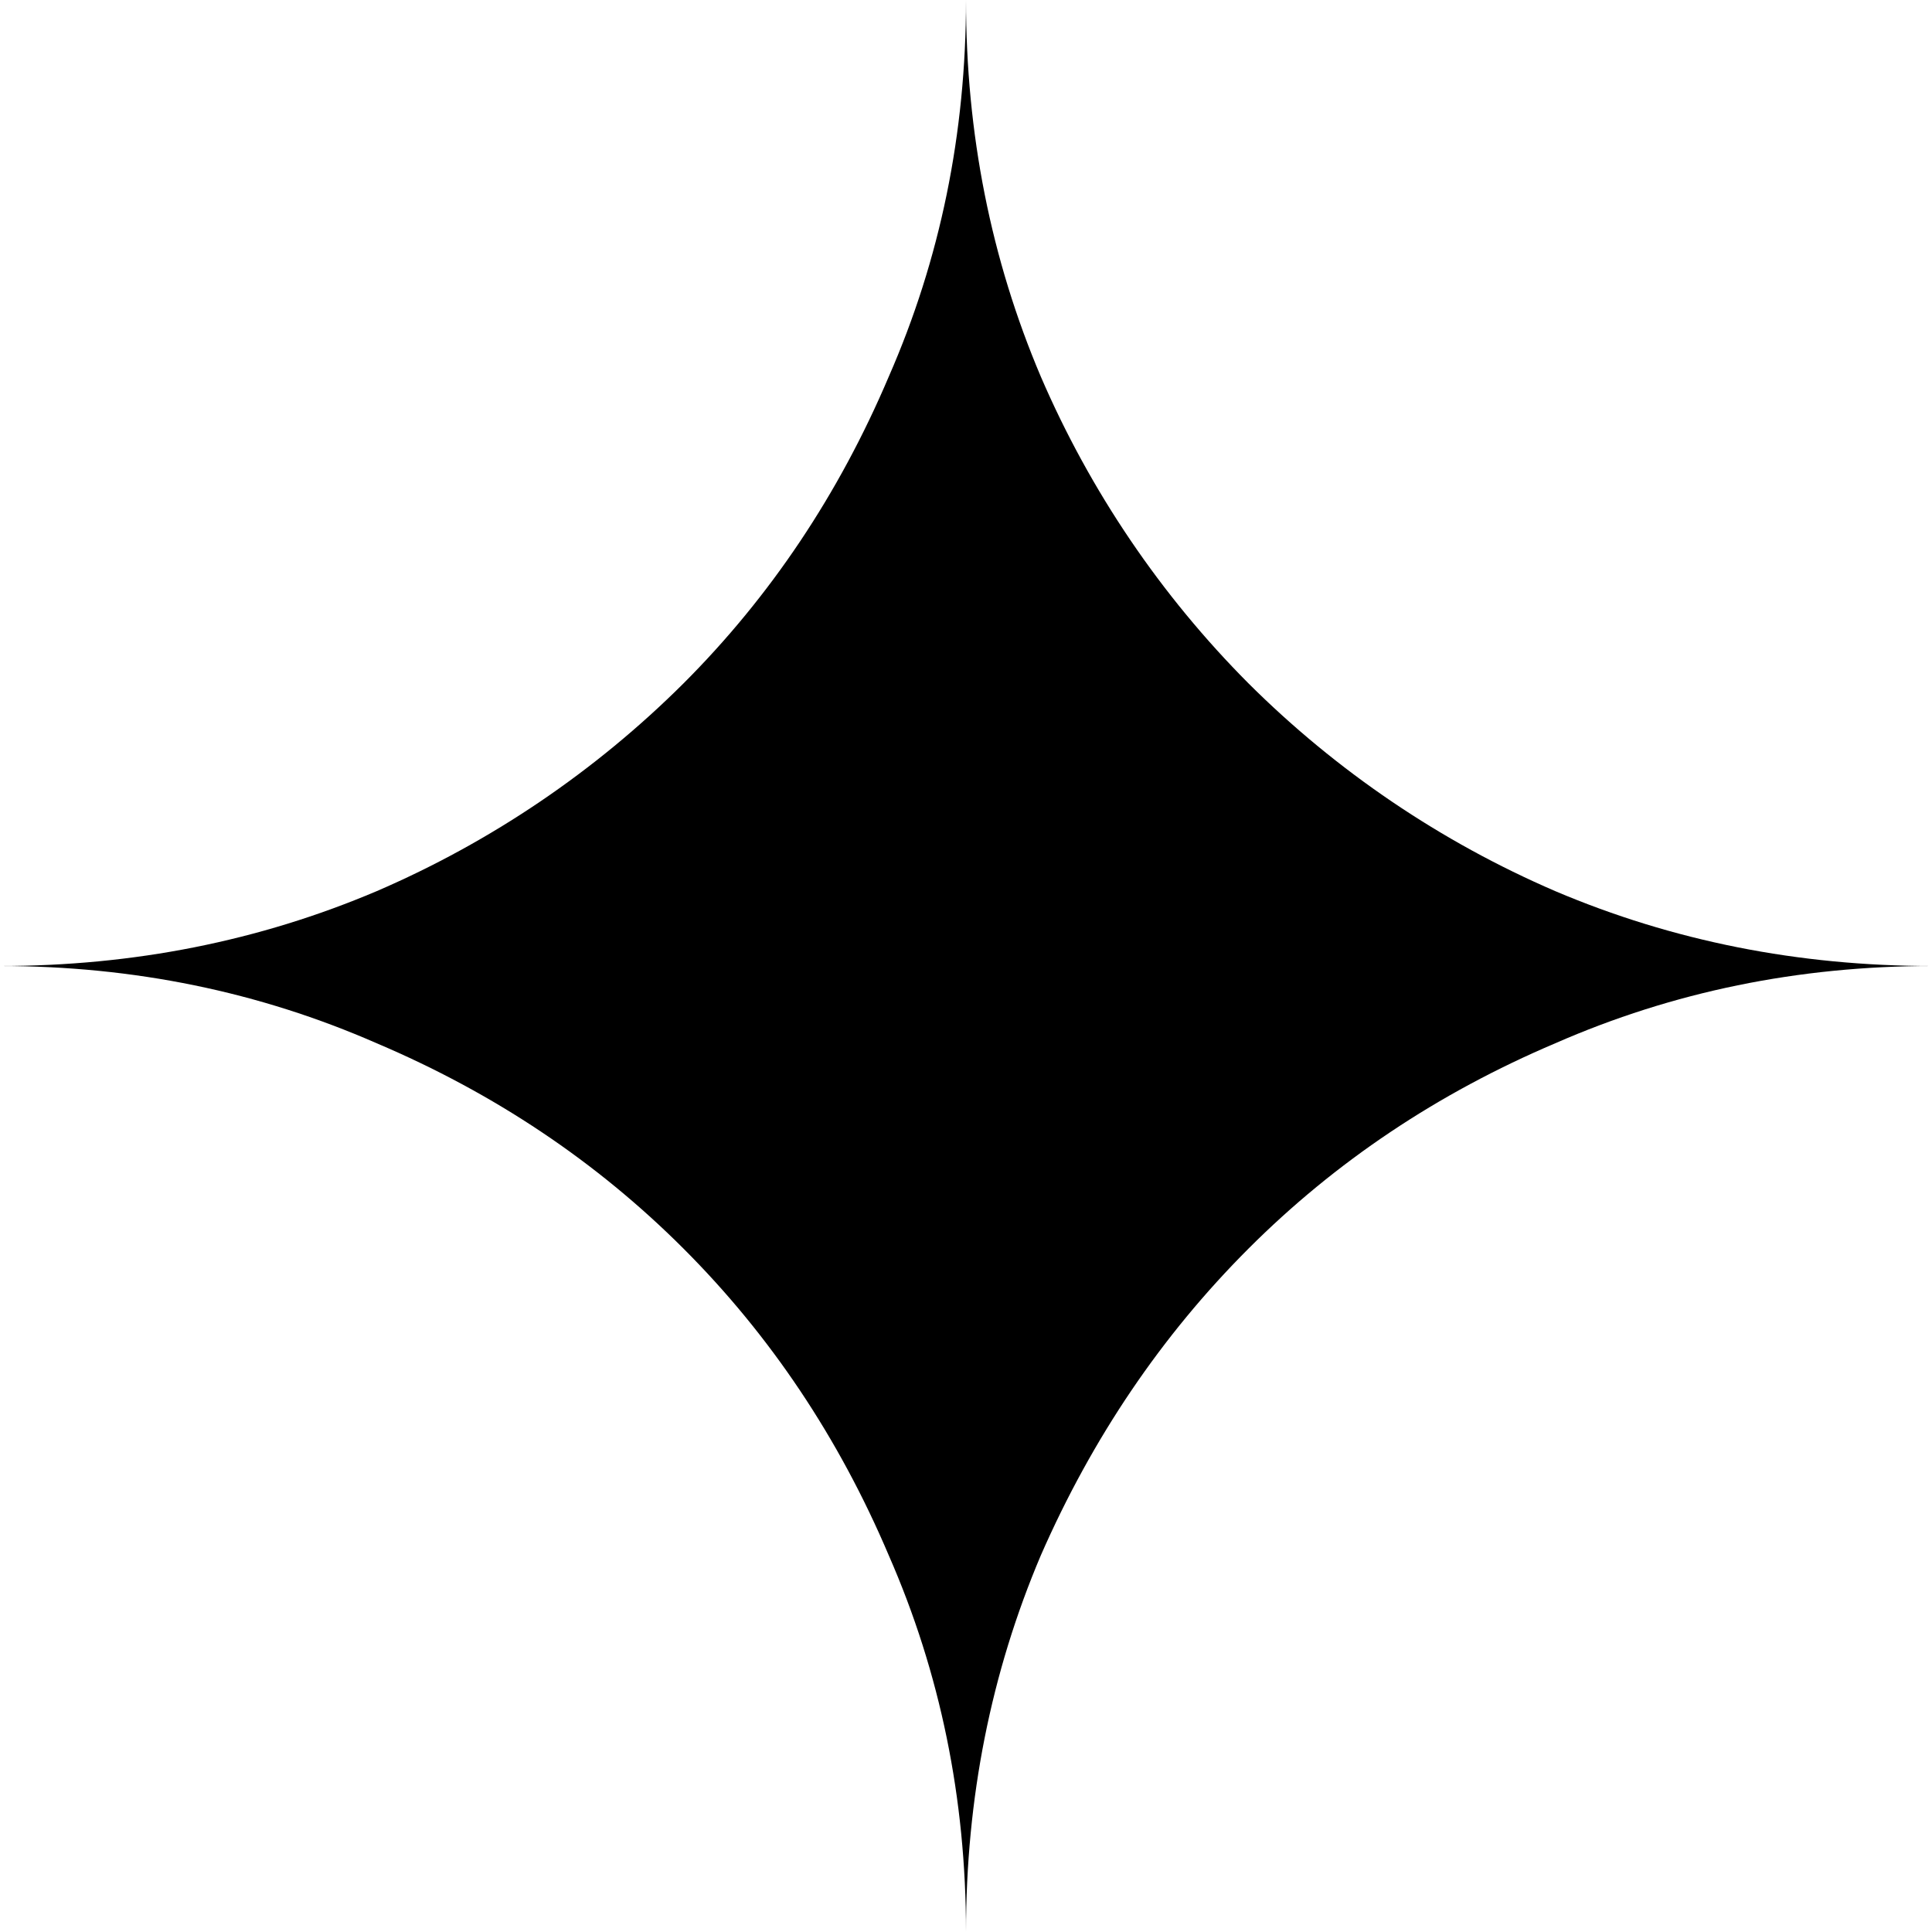
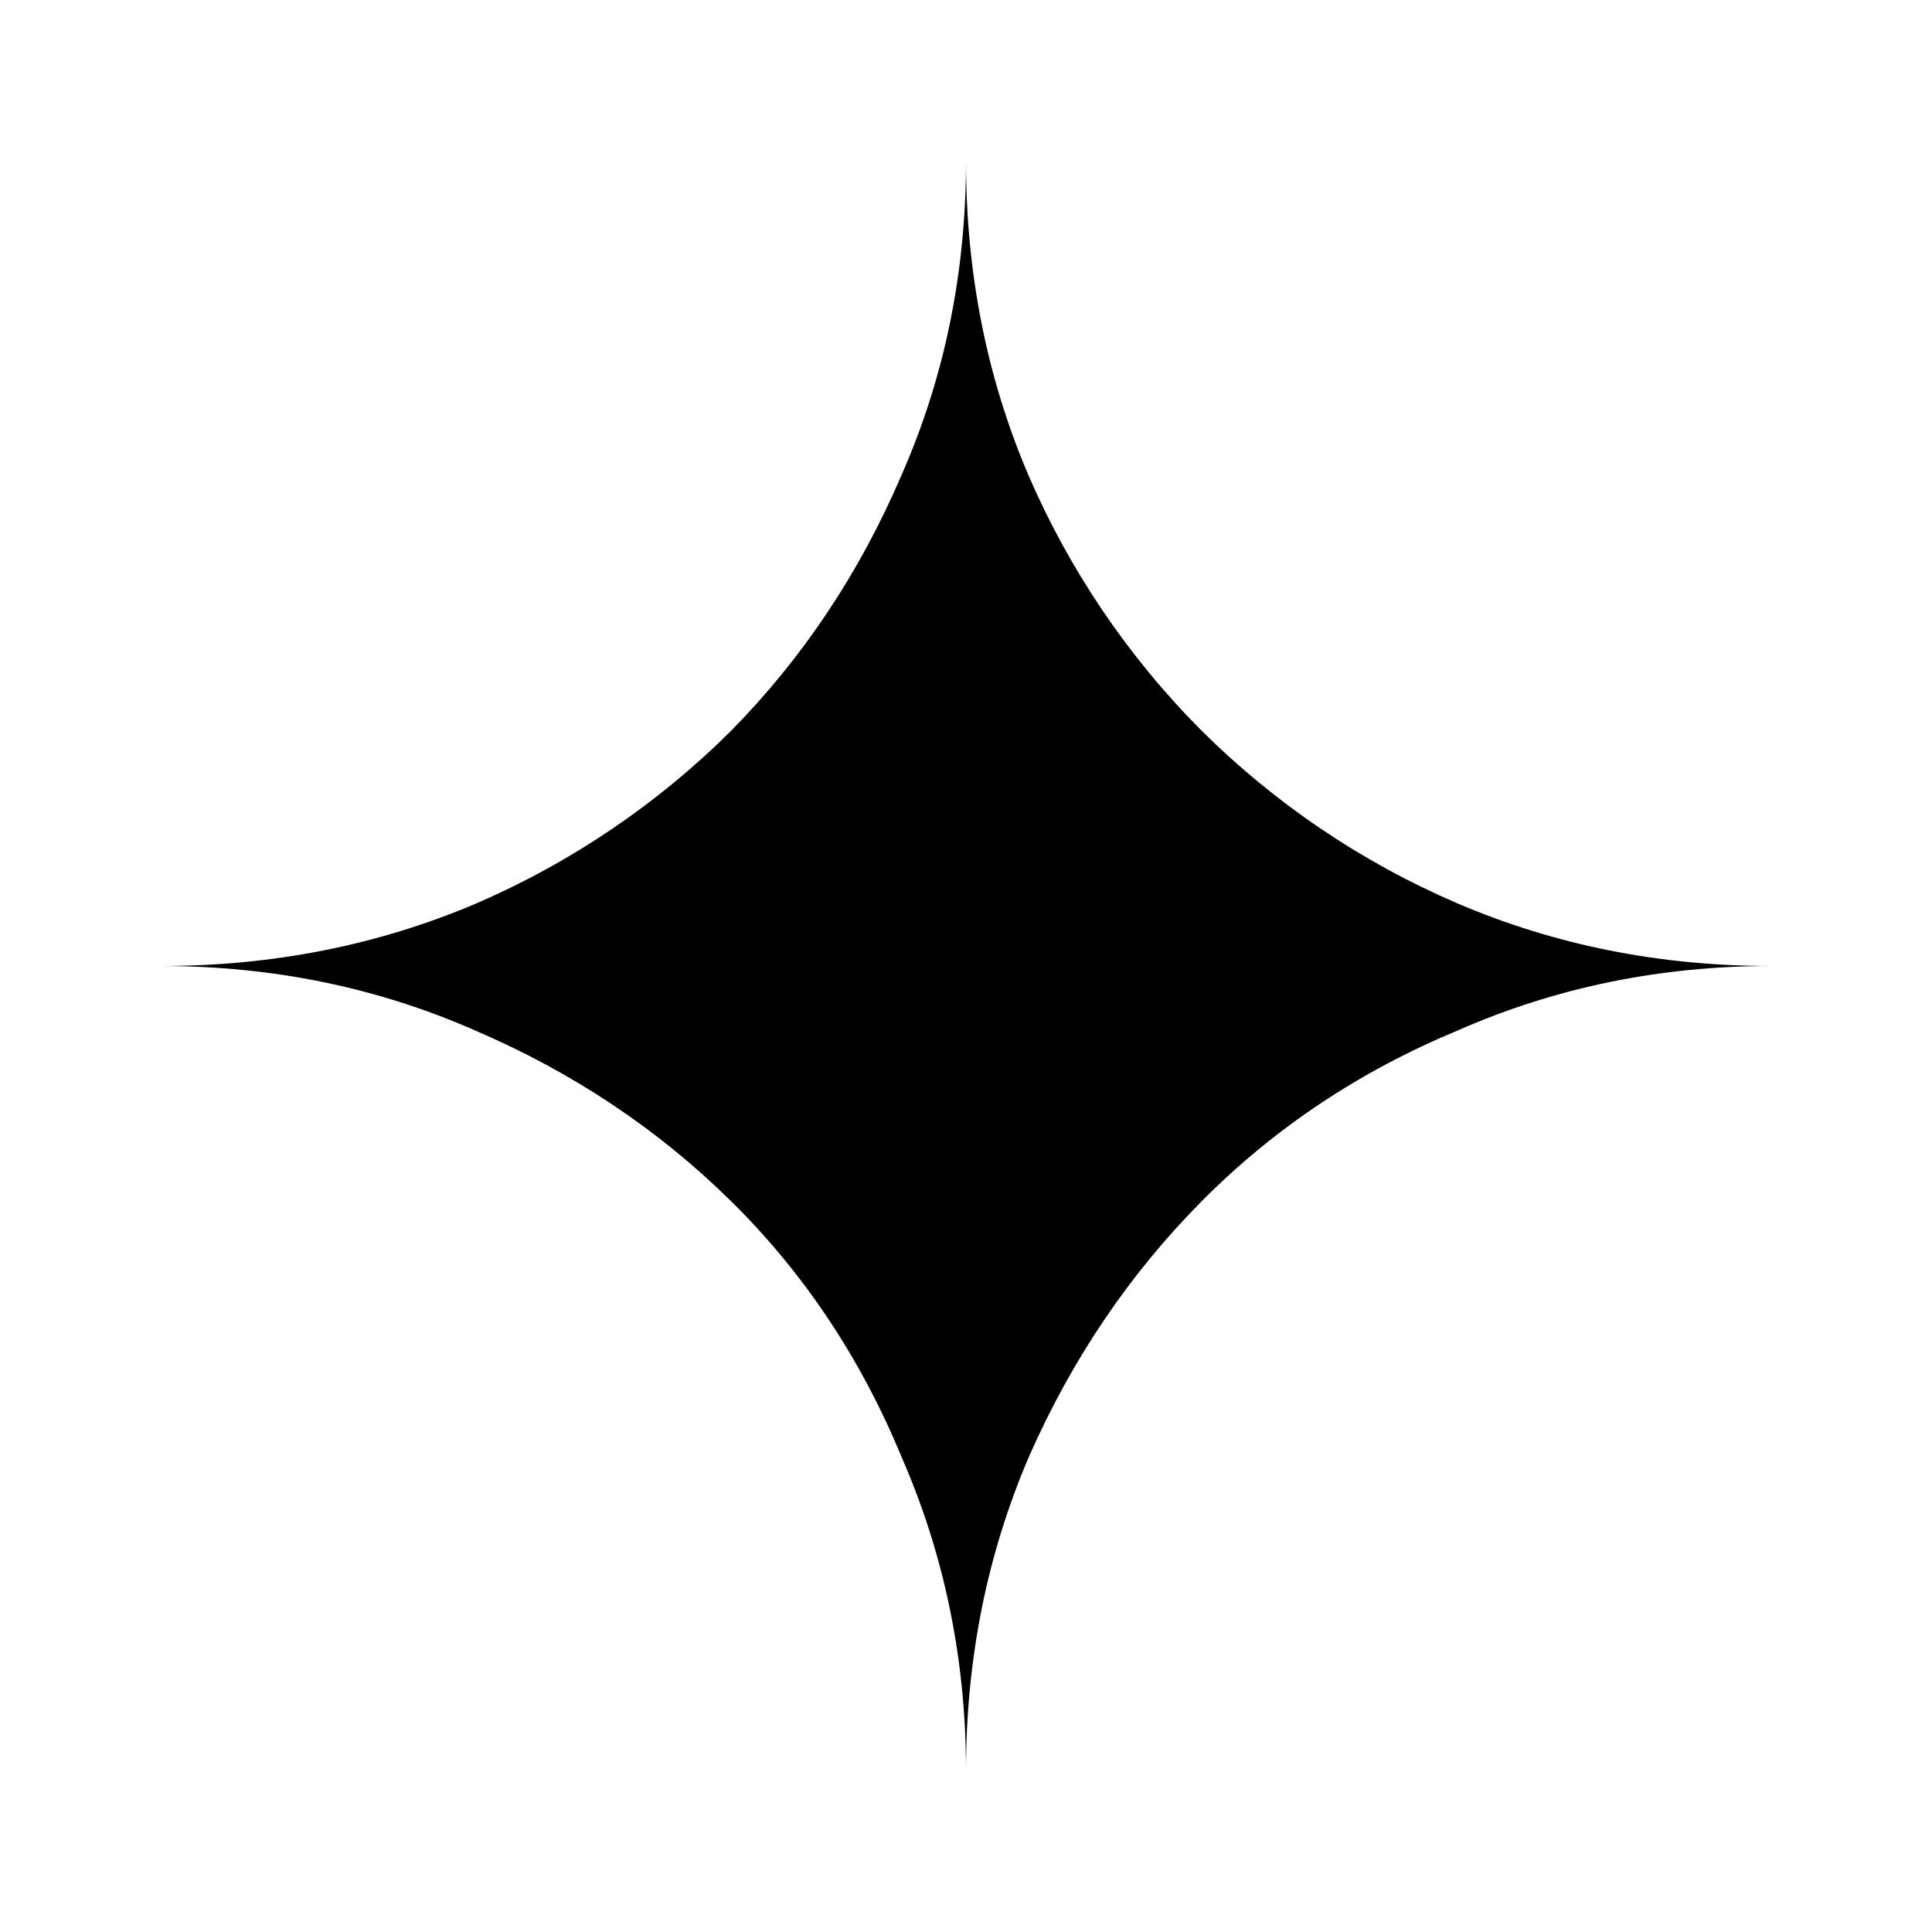
<svg xmlns="http://www.w3.org/2000/svg" viewBox="0 0 24 24">
-   <path fill="currentColor" stroke="none" d="M11.04 19.32Q12 21.51 12 24q0-2.49.93-4.68.96-2.19 2.58-3.81t3.81-2.55Q21.51 12 24 12q-2.49 0-4.68-.93a12.3 12.3 0 0 1-3.81-2.58 12.3 12.3 0 0 1-2.58-3.81Q12 2.49 12 0q0 2.49-.96 4.68-.93 2.19-2.55 3.81a12.3 12.3 0 0 1-3.81 2.58Q2.49 12 0 12q2.49 0 4.68.96 2.19.93 3.81 2.55t2.55 3.81" />
+   <path fill="currentColor" stroke="none" d="M11.2 18.1Q12 19.93 12 22q0 -2.08 0.78 -3.9 0.8 -1.82 2.15 -3.18t3.18 -2.12Q19.93 12 22 12q-2.08 0 -3.9 -0.78a10.25 10.25 0 0 1 -3.18 -2.15 10.25 10.25 0 0 1 -2.15 -3.18Q12 4.08 12 2q0 2.08 -0.8 3.9 -0.78 1.82 -2.12 3.18a10.25 10.25 0 0 1 -3.18 2.15Q4.08 12 2 12q2.08 0 3.9 0.8 1.82 0.78 3.18 2.12t2.12 3.18" />
</svg>
